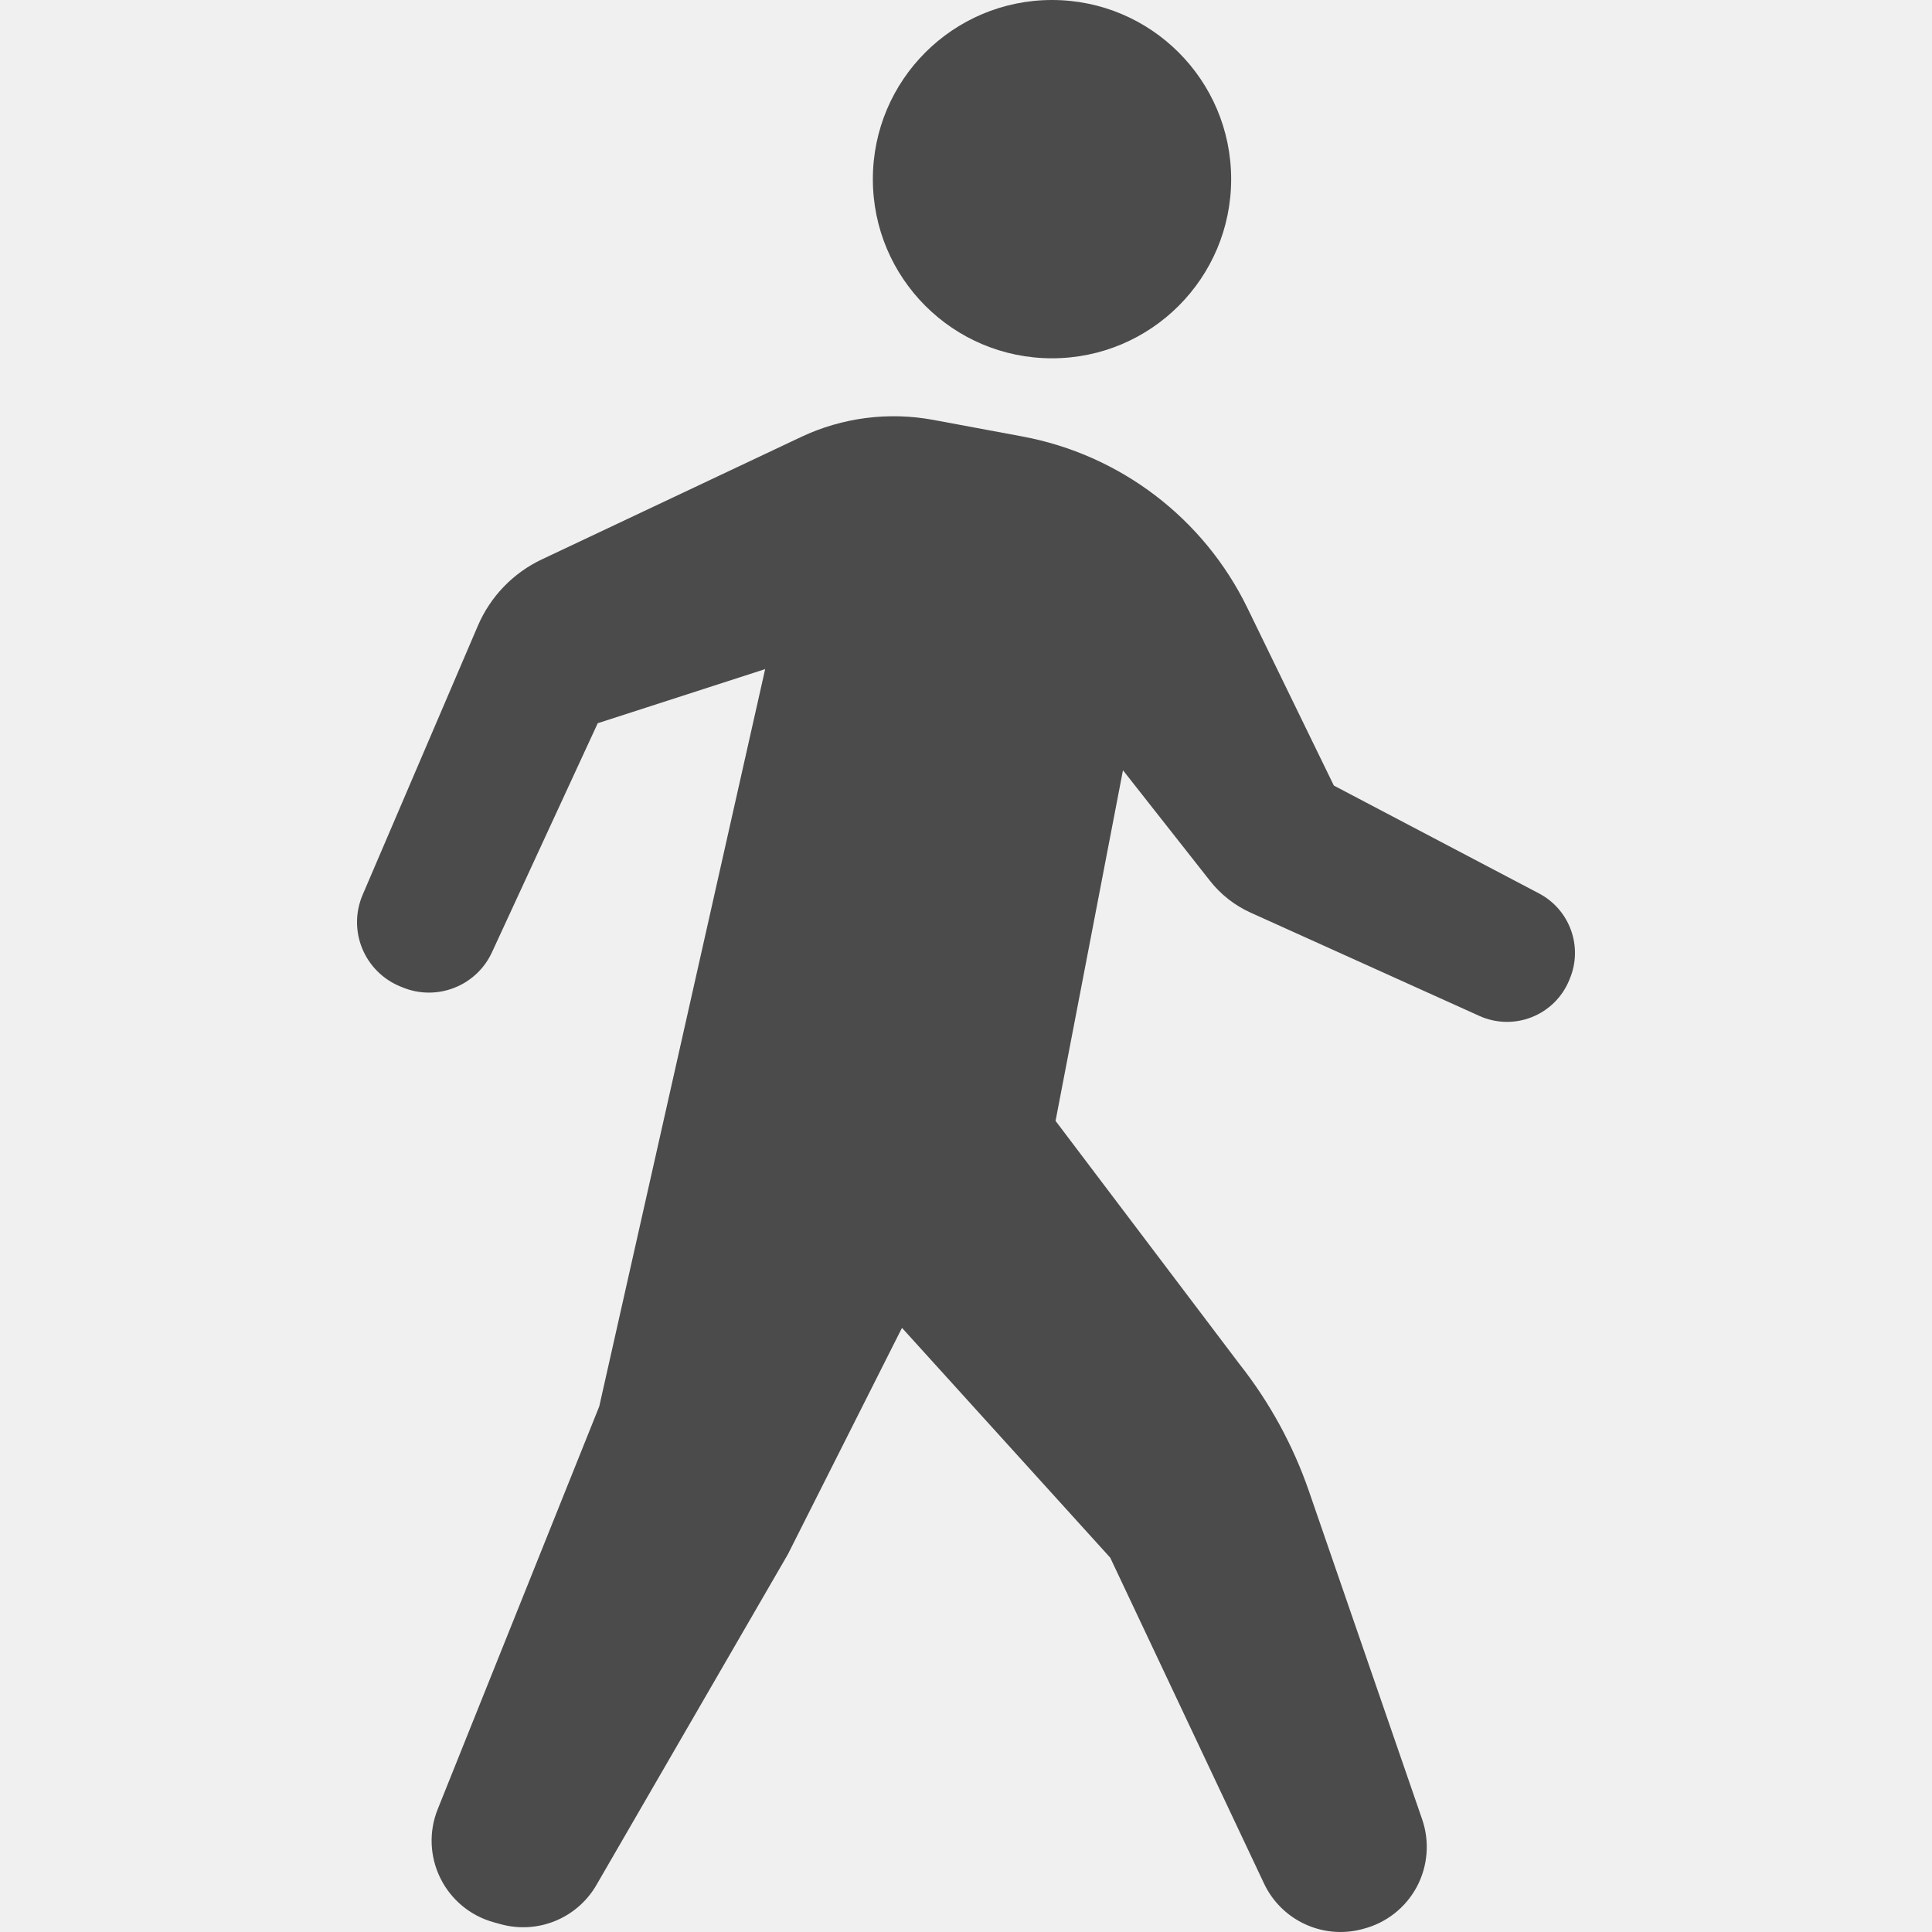
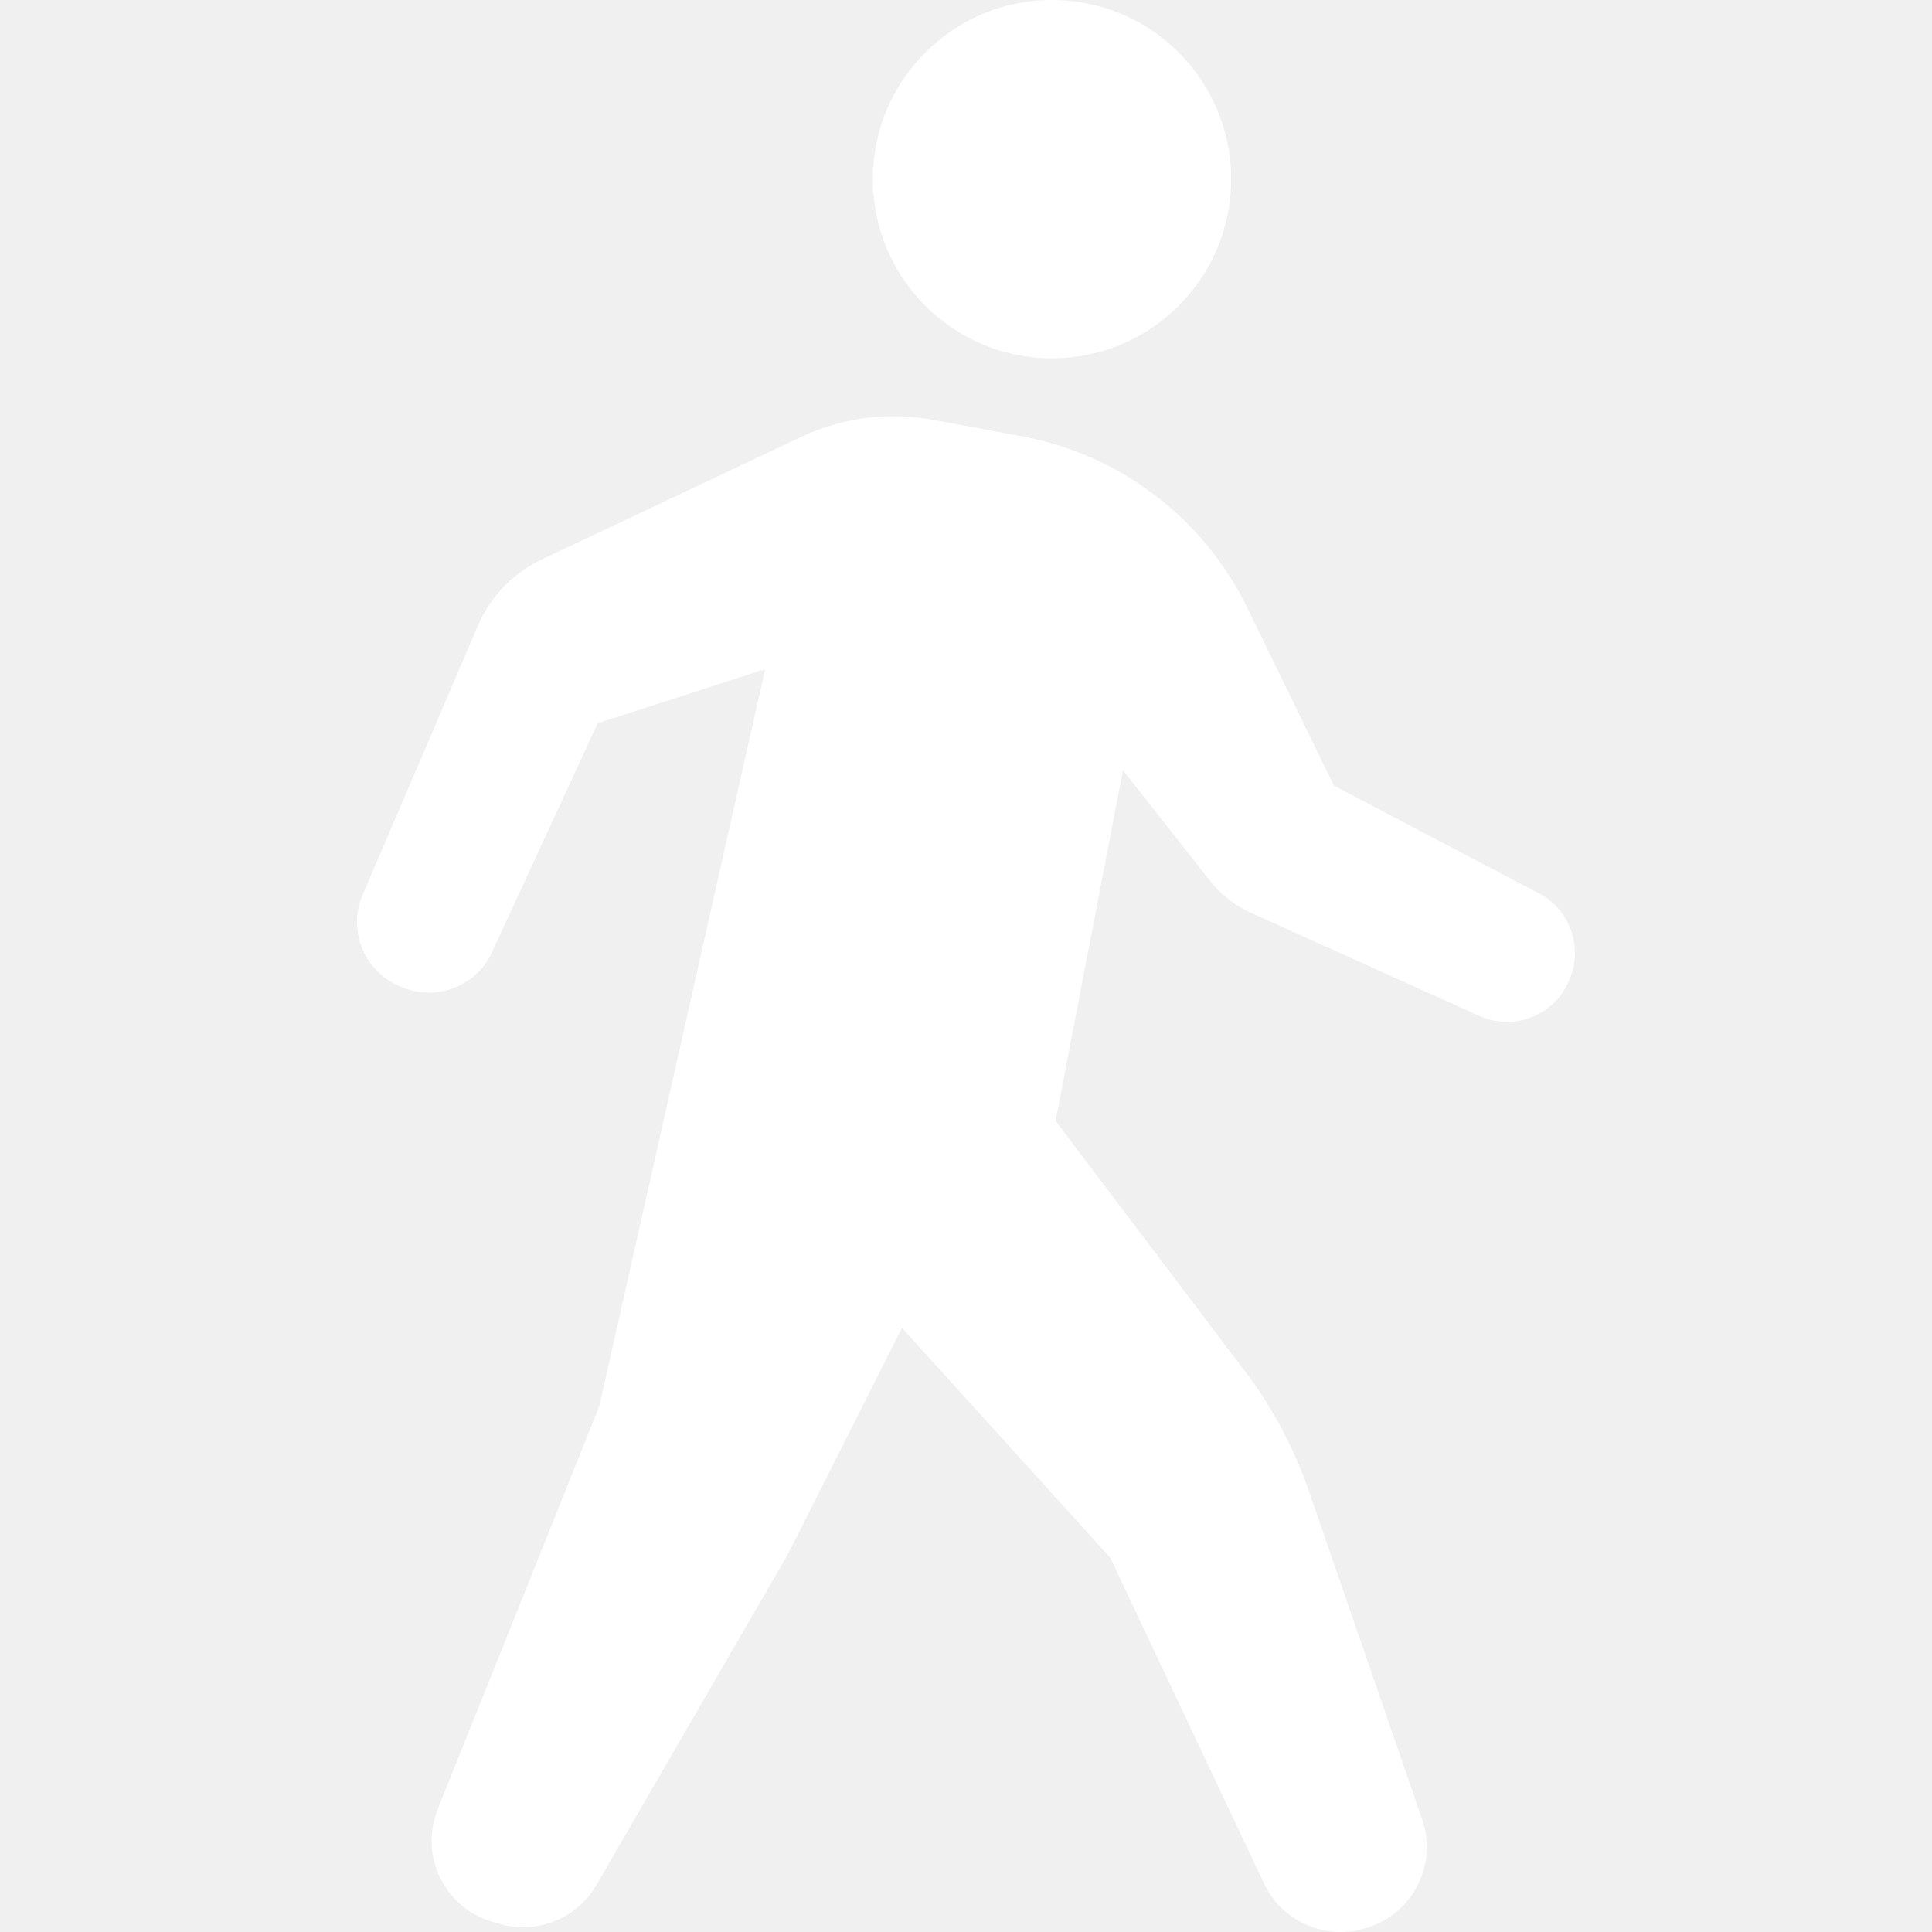
<svg xmlns="http://www.w3.org/2000/svg" version="1.1" id="_x32_" x="0px" y="0px" viewBox="0 0 512 512" style="width: 256px; height: 256px; opacity: 1;" xml:space="preserve">
-   <style type="text/css">
- 	.st0{fill:#4B4B4B;}
- </style>
  <g>
-     <path class="st0" d="M278.796,94.952c26.218,0,47.472-21.254,47.472-47.481C326.268,21.254,305.014,0,278.796,0   c-26.227,0-47.481,21.254-47.481,47.472C231.315,73.698,252.569,94.952,278.796,94.952z" style="fill: rgb(75, 75, 75);" />
-     <path class="st0" d="M407.86,236.772l-54.377-28.589l-22.92-47.087c-11.556-23.754-33.698-40.612-59.679-45.439l-23.58-4.386   c-11.859-2.197-24.111-0.614-35.027,4.542l-68.67,32.426c-7.628,3.599-13.654,9.863-16.969,17.601l-30.539,71.308   c-1.941,4.533-1.978,9.652-0.11,14.202c1.868,4.561,5.494,8.187,10.046,10.055l0.686,0.275c9.102,3.726,19.532-0.384,23.654-9.314   l28.03-60.704l44.368-14.34l-43.964,195.39l-42.82,106.765c-2.372,5.916-2.106,12.555,0.715,18.26   c2.82,5.714,7.938,9.954,14.074,11.667l1.85,0.512c9.844,2.747,20.293-1.511,25.42-10.357l50.751-87.663l30.237-59.998   l55.182,60.896l40.76,86.354c4.596,9.734,15.466,14.834,25.887,12.133l0.458-0.128c6.053-1.566,11.163-5.586,14.13-11.09   c2.94-5.504,3.47-11.996,1.438-17.903l-29.99-86.93c-4.212-12.225-10.457-23.644-18.47-33.79l-48.699-64.394l17.866-92.92   l23.058,29.294c2.848,3.626,6.538,6.52,10.741,8.426l60.658,27.388c4.387,1.979,9.387,2.098,13.864,0.33   c4.479-1.768,8.05-5.274,9.9-9.716l0.192-0.467C419.562,250.874,416.019,241.067,407.86,236.772z" style="fill: rgb(75, 75, 75);" />
+     <path fill="#ffffff" d="M278.796,94.952c26.218,0,47.472-21.254,47.472-47.481C326.268,21.254,305.014,0,278.796,0   c-26.227,0-47.481,21.254-47.481,47.472C231.315,73.698,252.569,94.952,278.796,94.952z" />
+     <path fill="#ffffff" d="M407.86,236.772l-54.377-28.589l-22.92-47.087c-11.556-23.754-33.698-40.612-59.679-45.439l-23.58-4.386   c-11.859-2.197-24.111-0.614-35.027,4.542l-68.67,32.426c-7.628,3.599-13.654,9.863-16.969,17.601l-30.539,71.308   c-1.941,4.533-1.978,9.652-0.11,14.202c1.868,4.561,5.494,8.187,10.046,10.055l0.686,0.275c9.102,3.726,19.532-0.384,23.654-9.314   l28.03-60.704l44.368-14.34l-43.964,195.39l-42.82,106.765c-2.372,5.916-2.106,12.555,0.715,18.26   c2.82,5.714,7.938,9.954,14.074,11.667l1.85,0.512c9.844,2.747,20.293-1.511,25.42-10.357l50.751-87.663l30.237-59.998   l55.182,60.896l40.76,86.354c4.596,9.734,15.466,14.834,25.887,12.133l0.458-0.128c6.053-1.566,11.163-5.586,14.13-11.09   c2.94-5.504,3.47-11.996,1.438-17.903l-29.99-86.93c-4.212-12.225-10.457-23.644-18.47-33.79l-48.699-64.394l17.866-92.92   l23.058,29.294c2.848,3.626,6.538,6.52,10.741,8.426l60.658,27.388c4.387,1.979,9.387,2.098,13.864,0.33   c4.479-1.768,8.05-5.274,9.9-9.716l0.192-0.467C419.562,250.874,416.019,241.067,407.86,236.772z" />
  </g>
</svg>
